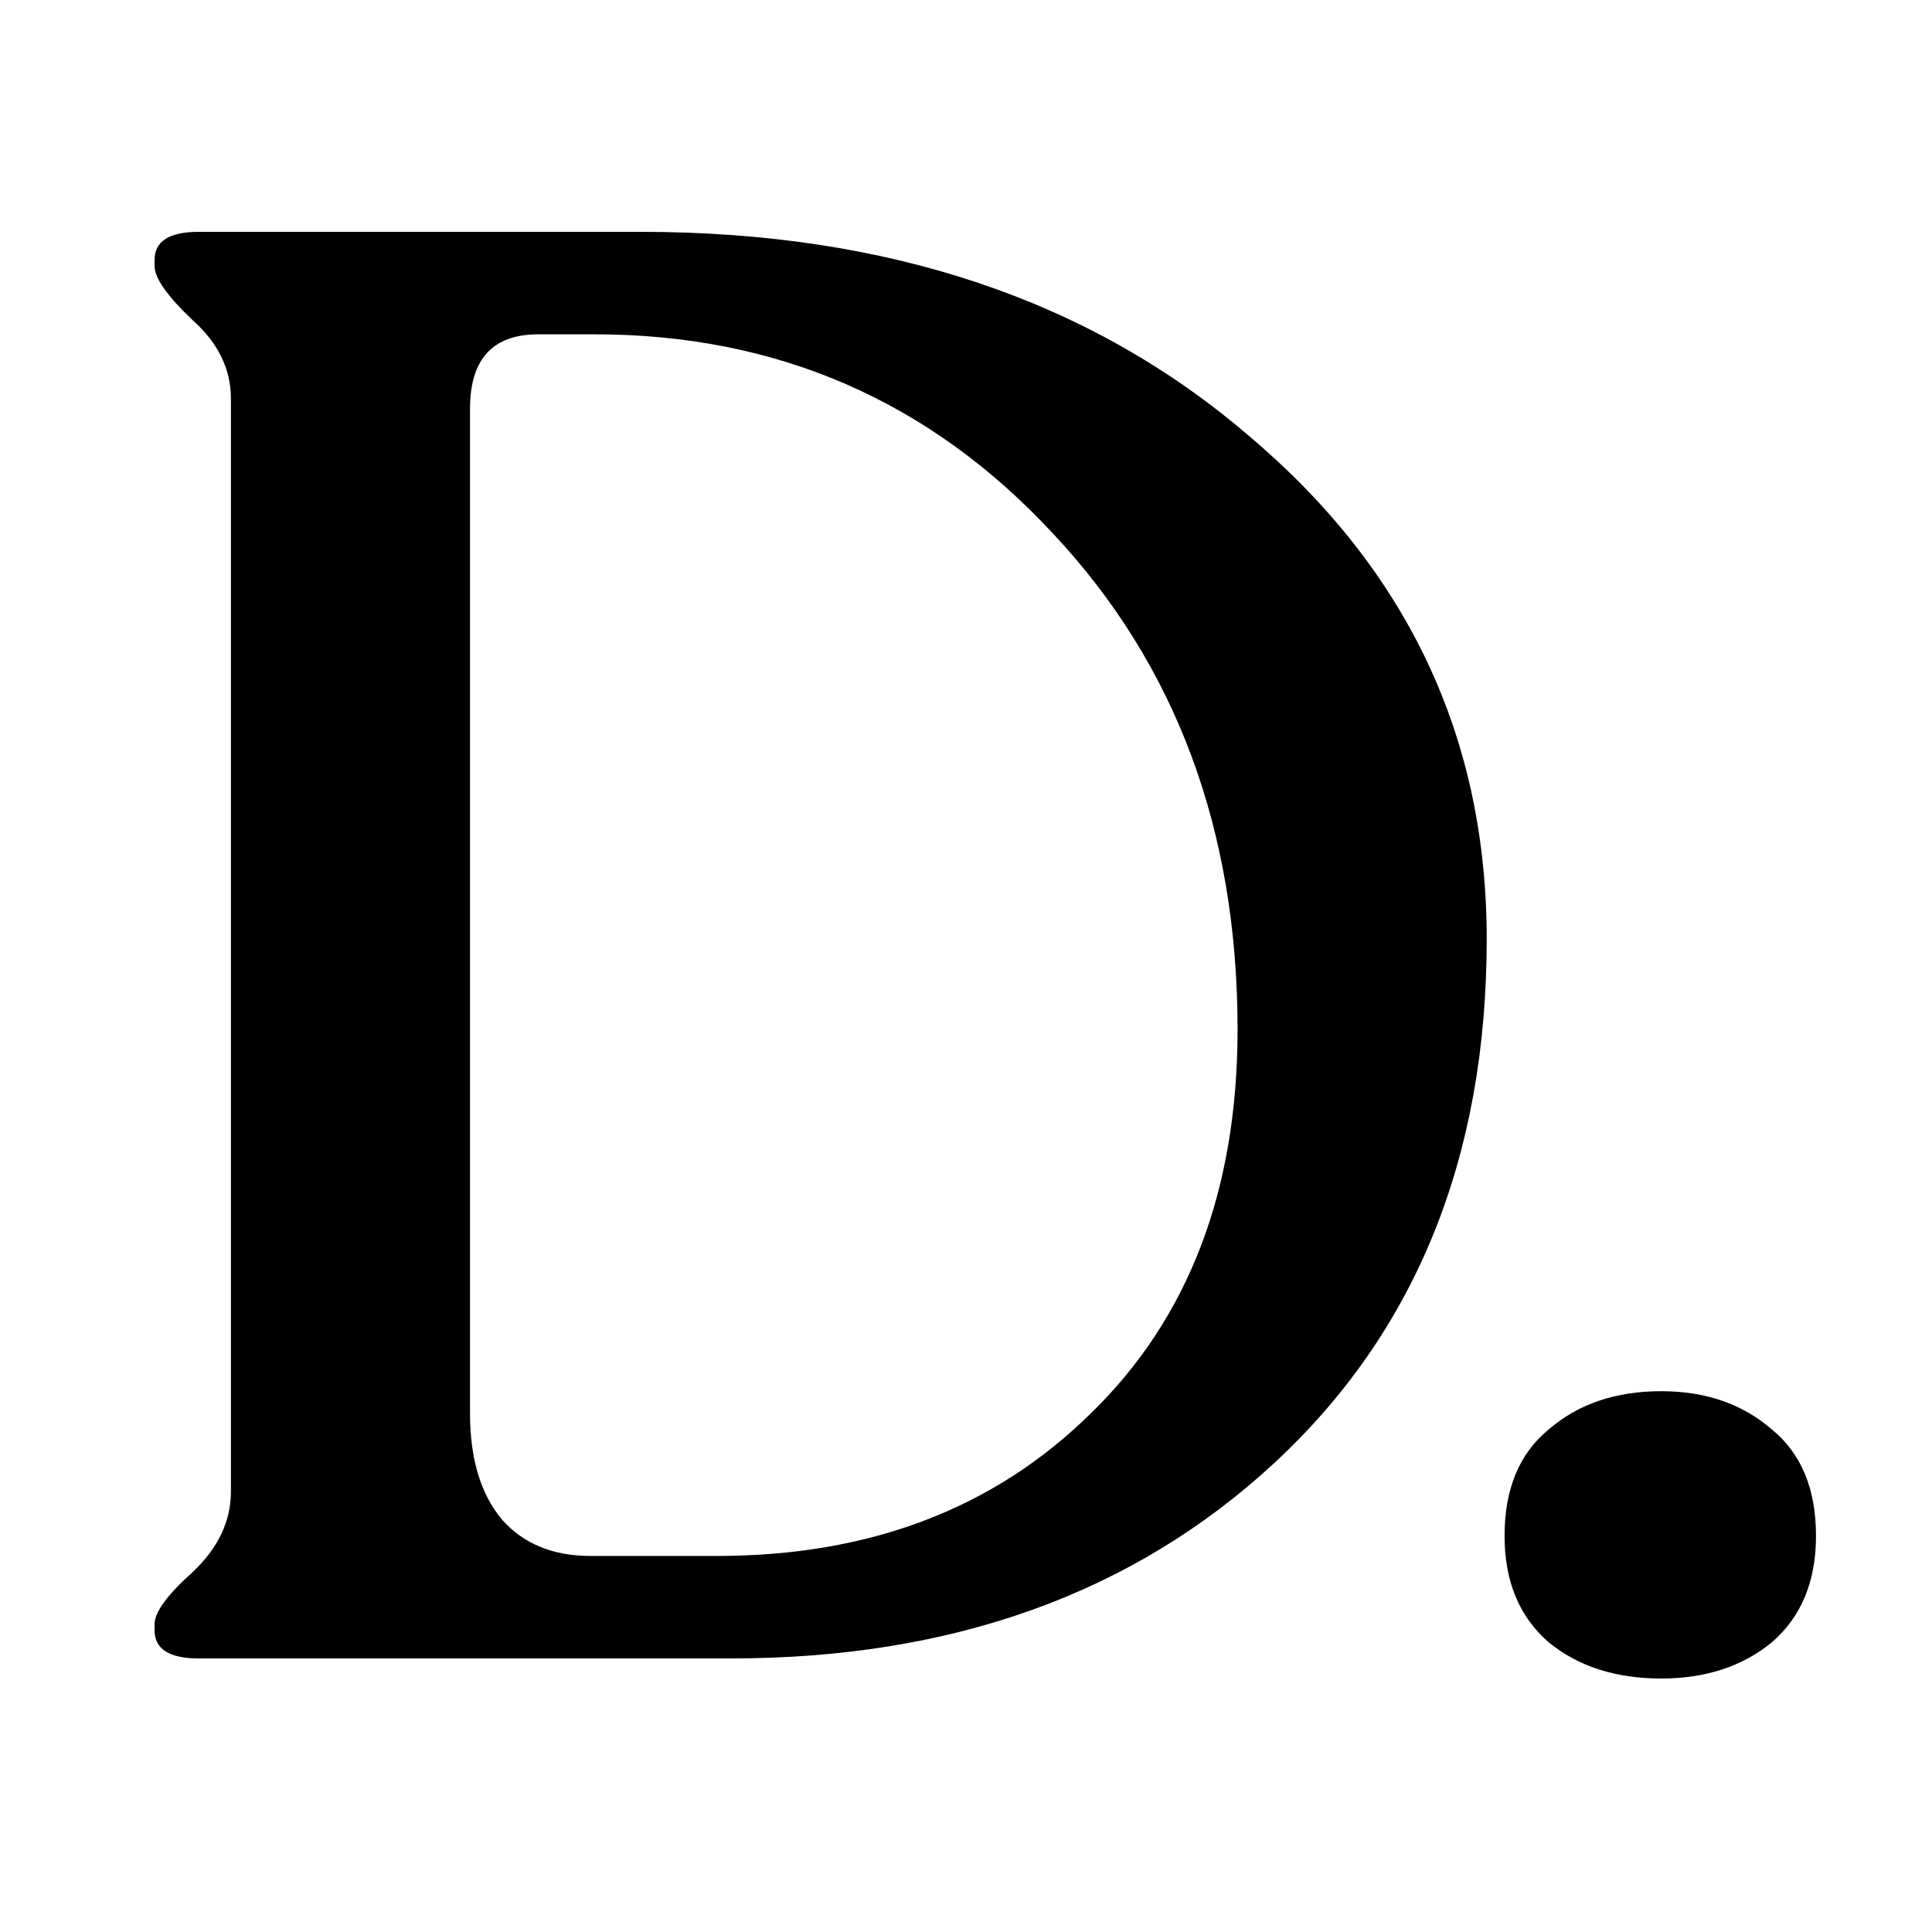
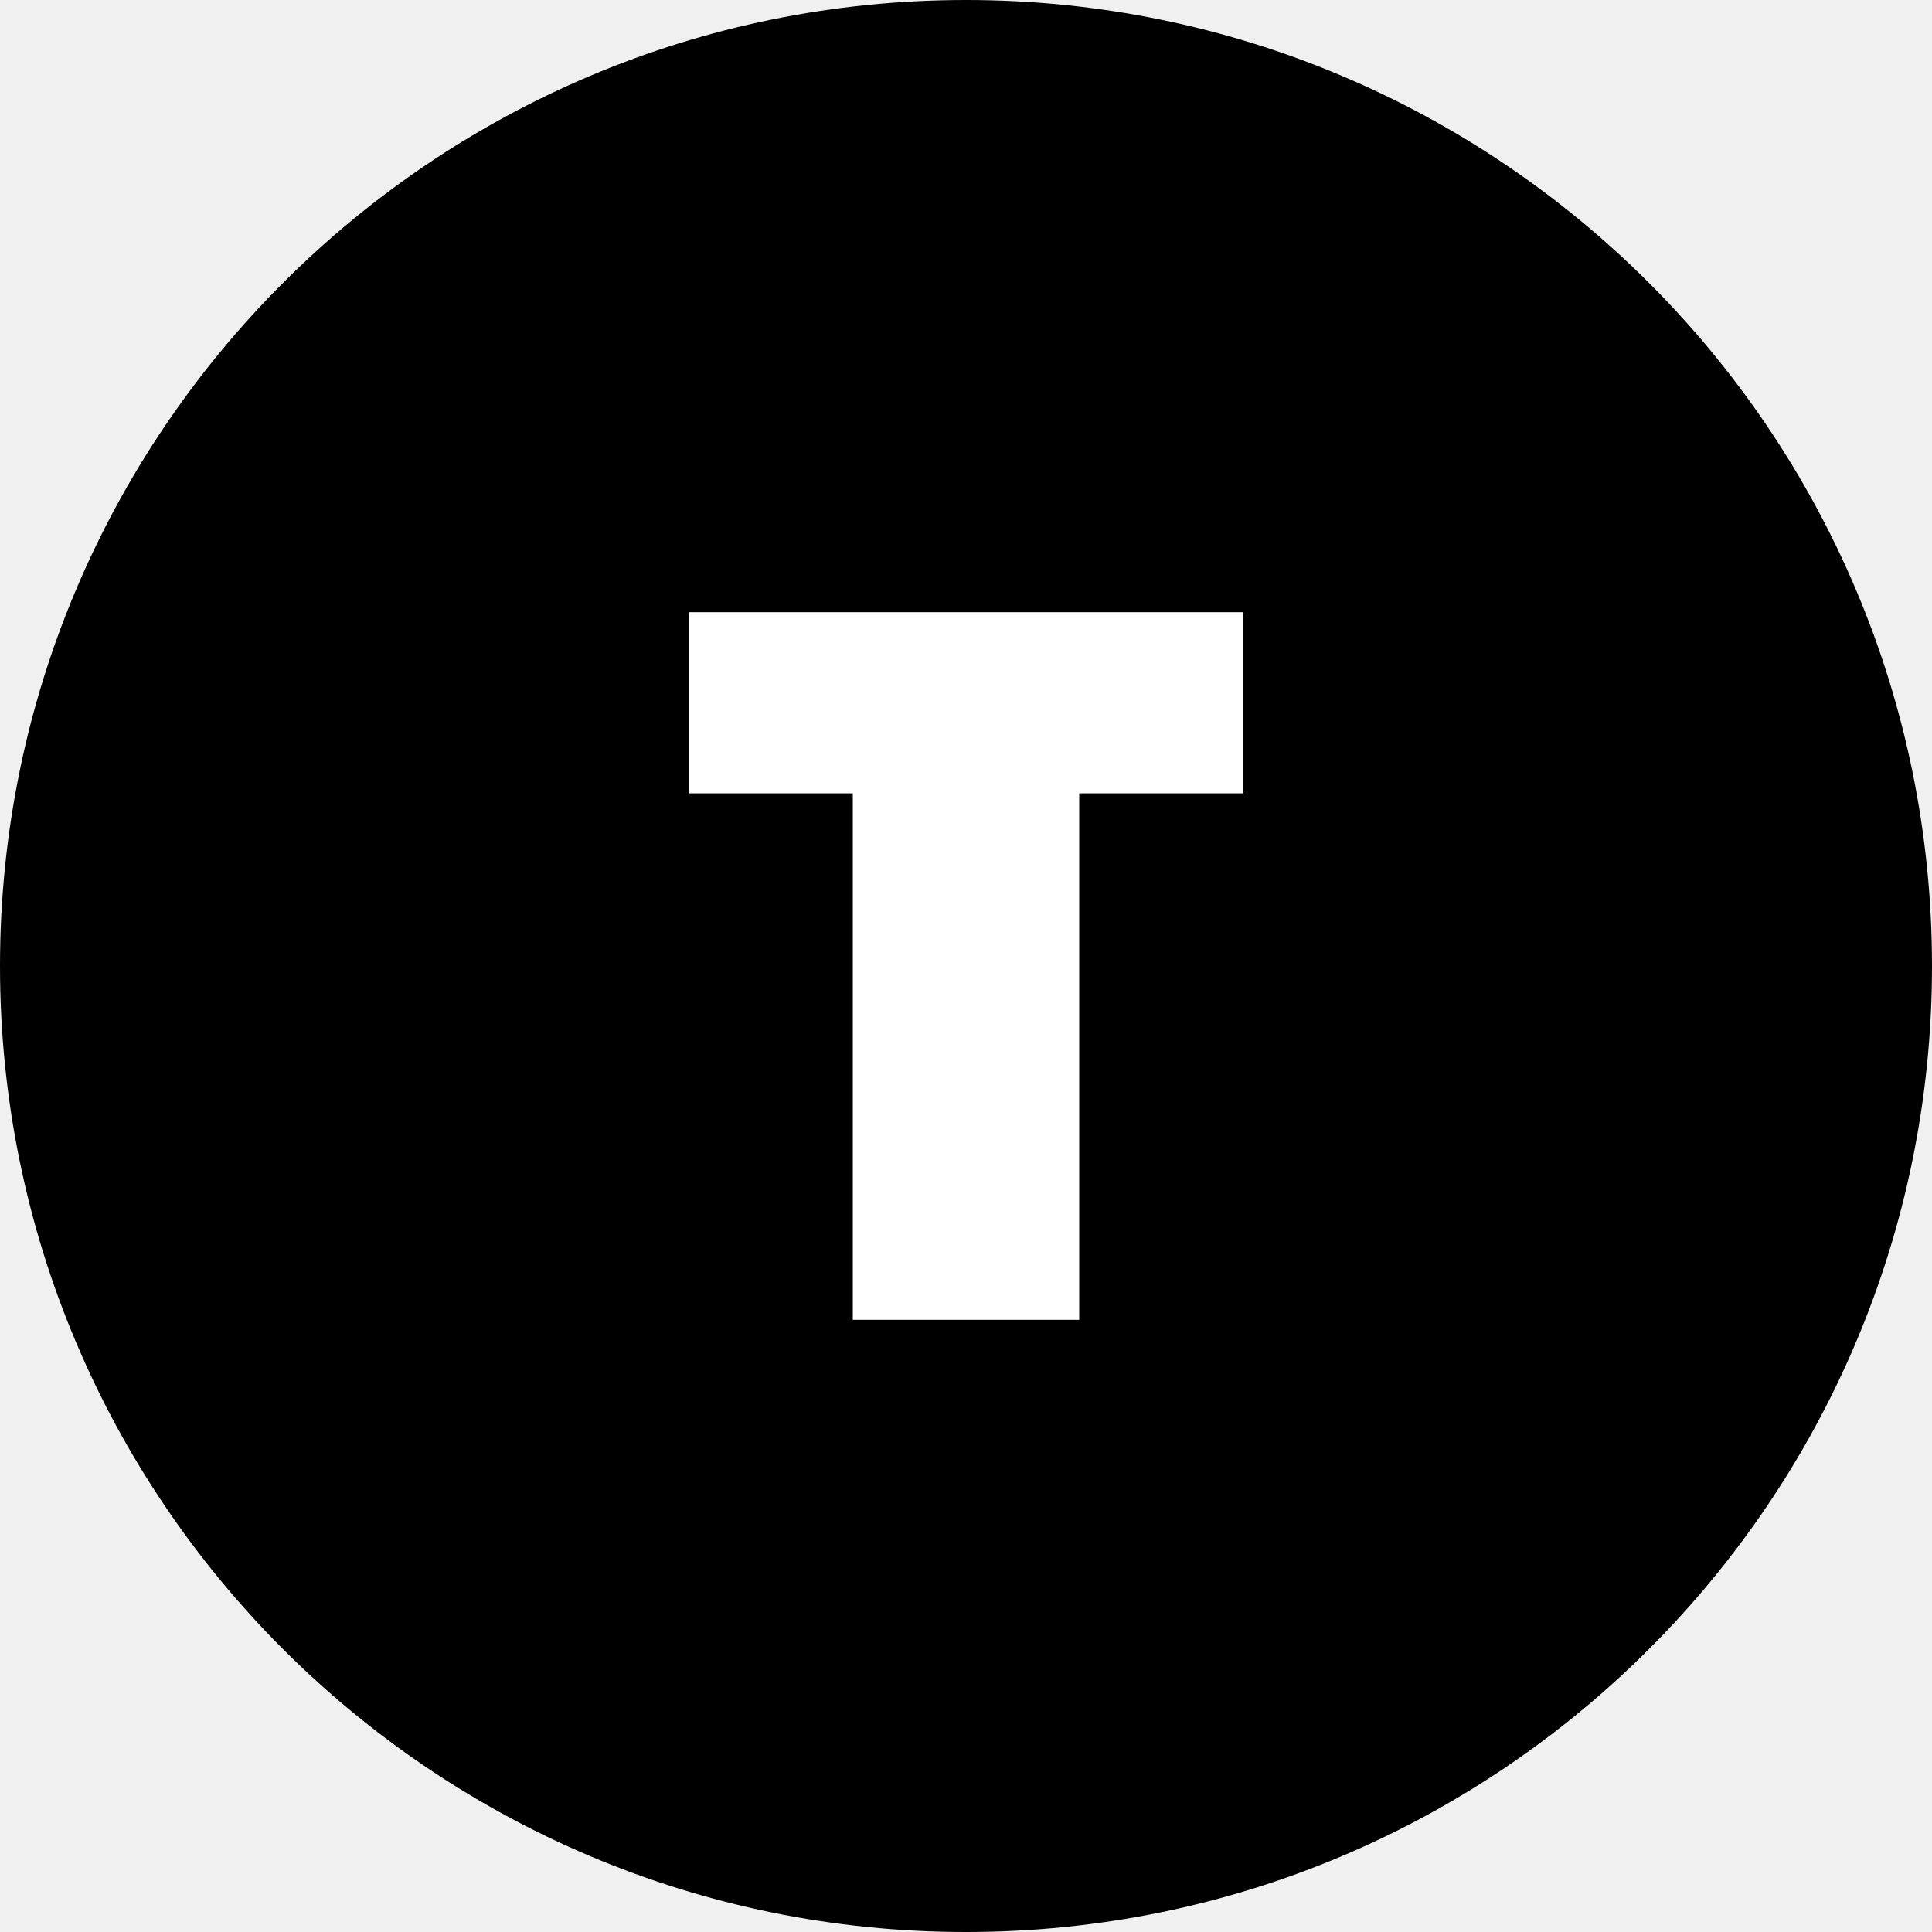
- <svg xmlns="http://www.w3.org/2000/svg" width="50" height="50" viewBox="0 0 50 50" fill="none">
-   <rect width="50" height="50" fill="white" />
-   <path d="M5.144 42.92C4.381 42.92 4 42.677 4 42.192V42.036C4 41.724 4.329 41.273 4.988 40.684C5.647 40.06 5.976 39.367 5.976 38.604V10.316C5.976 9.553 5.647 8.877 4.988 8.288C4.329 7.664 4 7.196 4 6.884V6.728C4 6.243 4.381 6 5.144 6H16.584C22.963 6 28.197 7.751 32.288 11.252C36.413 14.719 38.476 19.069 38.476 24.304C38.476 29.955 36.639 34.479 32.964 37.876C29.324 41.239 24.644 42.92 18.924 42.92H5.144ZM15.284 40.268H18.56C22.512 40.268 25.736 39.037 28.232 36.576C30.763 34.115 32.028 30.804 32.028 26.644C32.028 21.479 30.433 17.197 27.244 13.8C24.055 10.368 20.103 8.652 15.388 8.652H13.932C12.753 8.652 12.164 9.293 12.164 10.576V36.576C12.164 37.755 12.441 38.673 12.996 39.332C13.551 39.956 14.313 40.268 15.284 40.268Z" fill="black" />
-   <path d="M42.994 43.44C41.816 43.44 40.845 43.128 40.082 42.504C39.32 41.845 38.938 40.927 38.938 39.748C38.938 38.535 39.32 37.616 40.082 36.992C40.845 36.333 41.816 36.004 42.994 36.004C44.138 36.004 45.092 36.333 45.854 36.992C46.617 37.616 46.998 38.535 46.998 39.748C46.998 40.927 46.617 41.845 45.854 42.504C45.092 43.128 44.138 43.44 42.994 43.44Z" fill="black" />
+ <svg xmlns="http://www.w3.org/2000/svg" width="150px" height="150px" viewBox="0 0 150 150" version="1.1">
+   <g id="surface1">
+     <path style=" stroke:none;fill-rule:nonzero;fill:rgb(0%,0%,0%);fill-opacity:1;" d="M 75 0 C 95.711 0 114.461 8.395 128.031 21.969 C 141.605 35.539 150 54.289 150 75 C 150 95.711 141.605 114.461 128.031 128.031 C 114.461 141.605 95.711 150 75 150 C 54.289 150 35.539 141.605 21.969 128.031 C 8.395 114.461 0 95.711 0 75 C 0 54.289 8.395 35.539 21.969 21.969 C 35.539 8.395 54.289 0 75 0 Z M 75 0 " />
+     <path style=" stroke:none;fill-rule:nonzero;fill:rgb(100%,100%,100%);fill-opacity:1;" d="M 96.535 61.594 L 83.789 61.594 L 83.789 102.469 L 66.211 102.469 L 66.211 61.594 L 53.465 61.594 L 53.465 47.531 L 96.535 47.531 Z M 96.535 61.594 " />
+   </g>
</svg>
